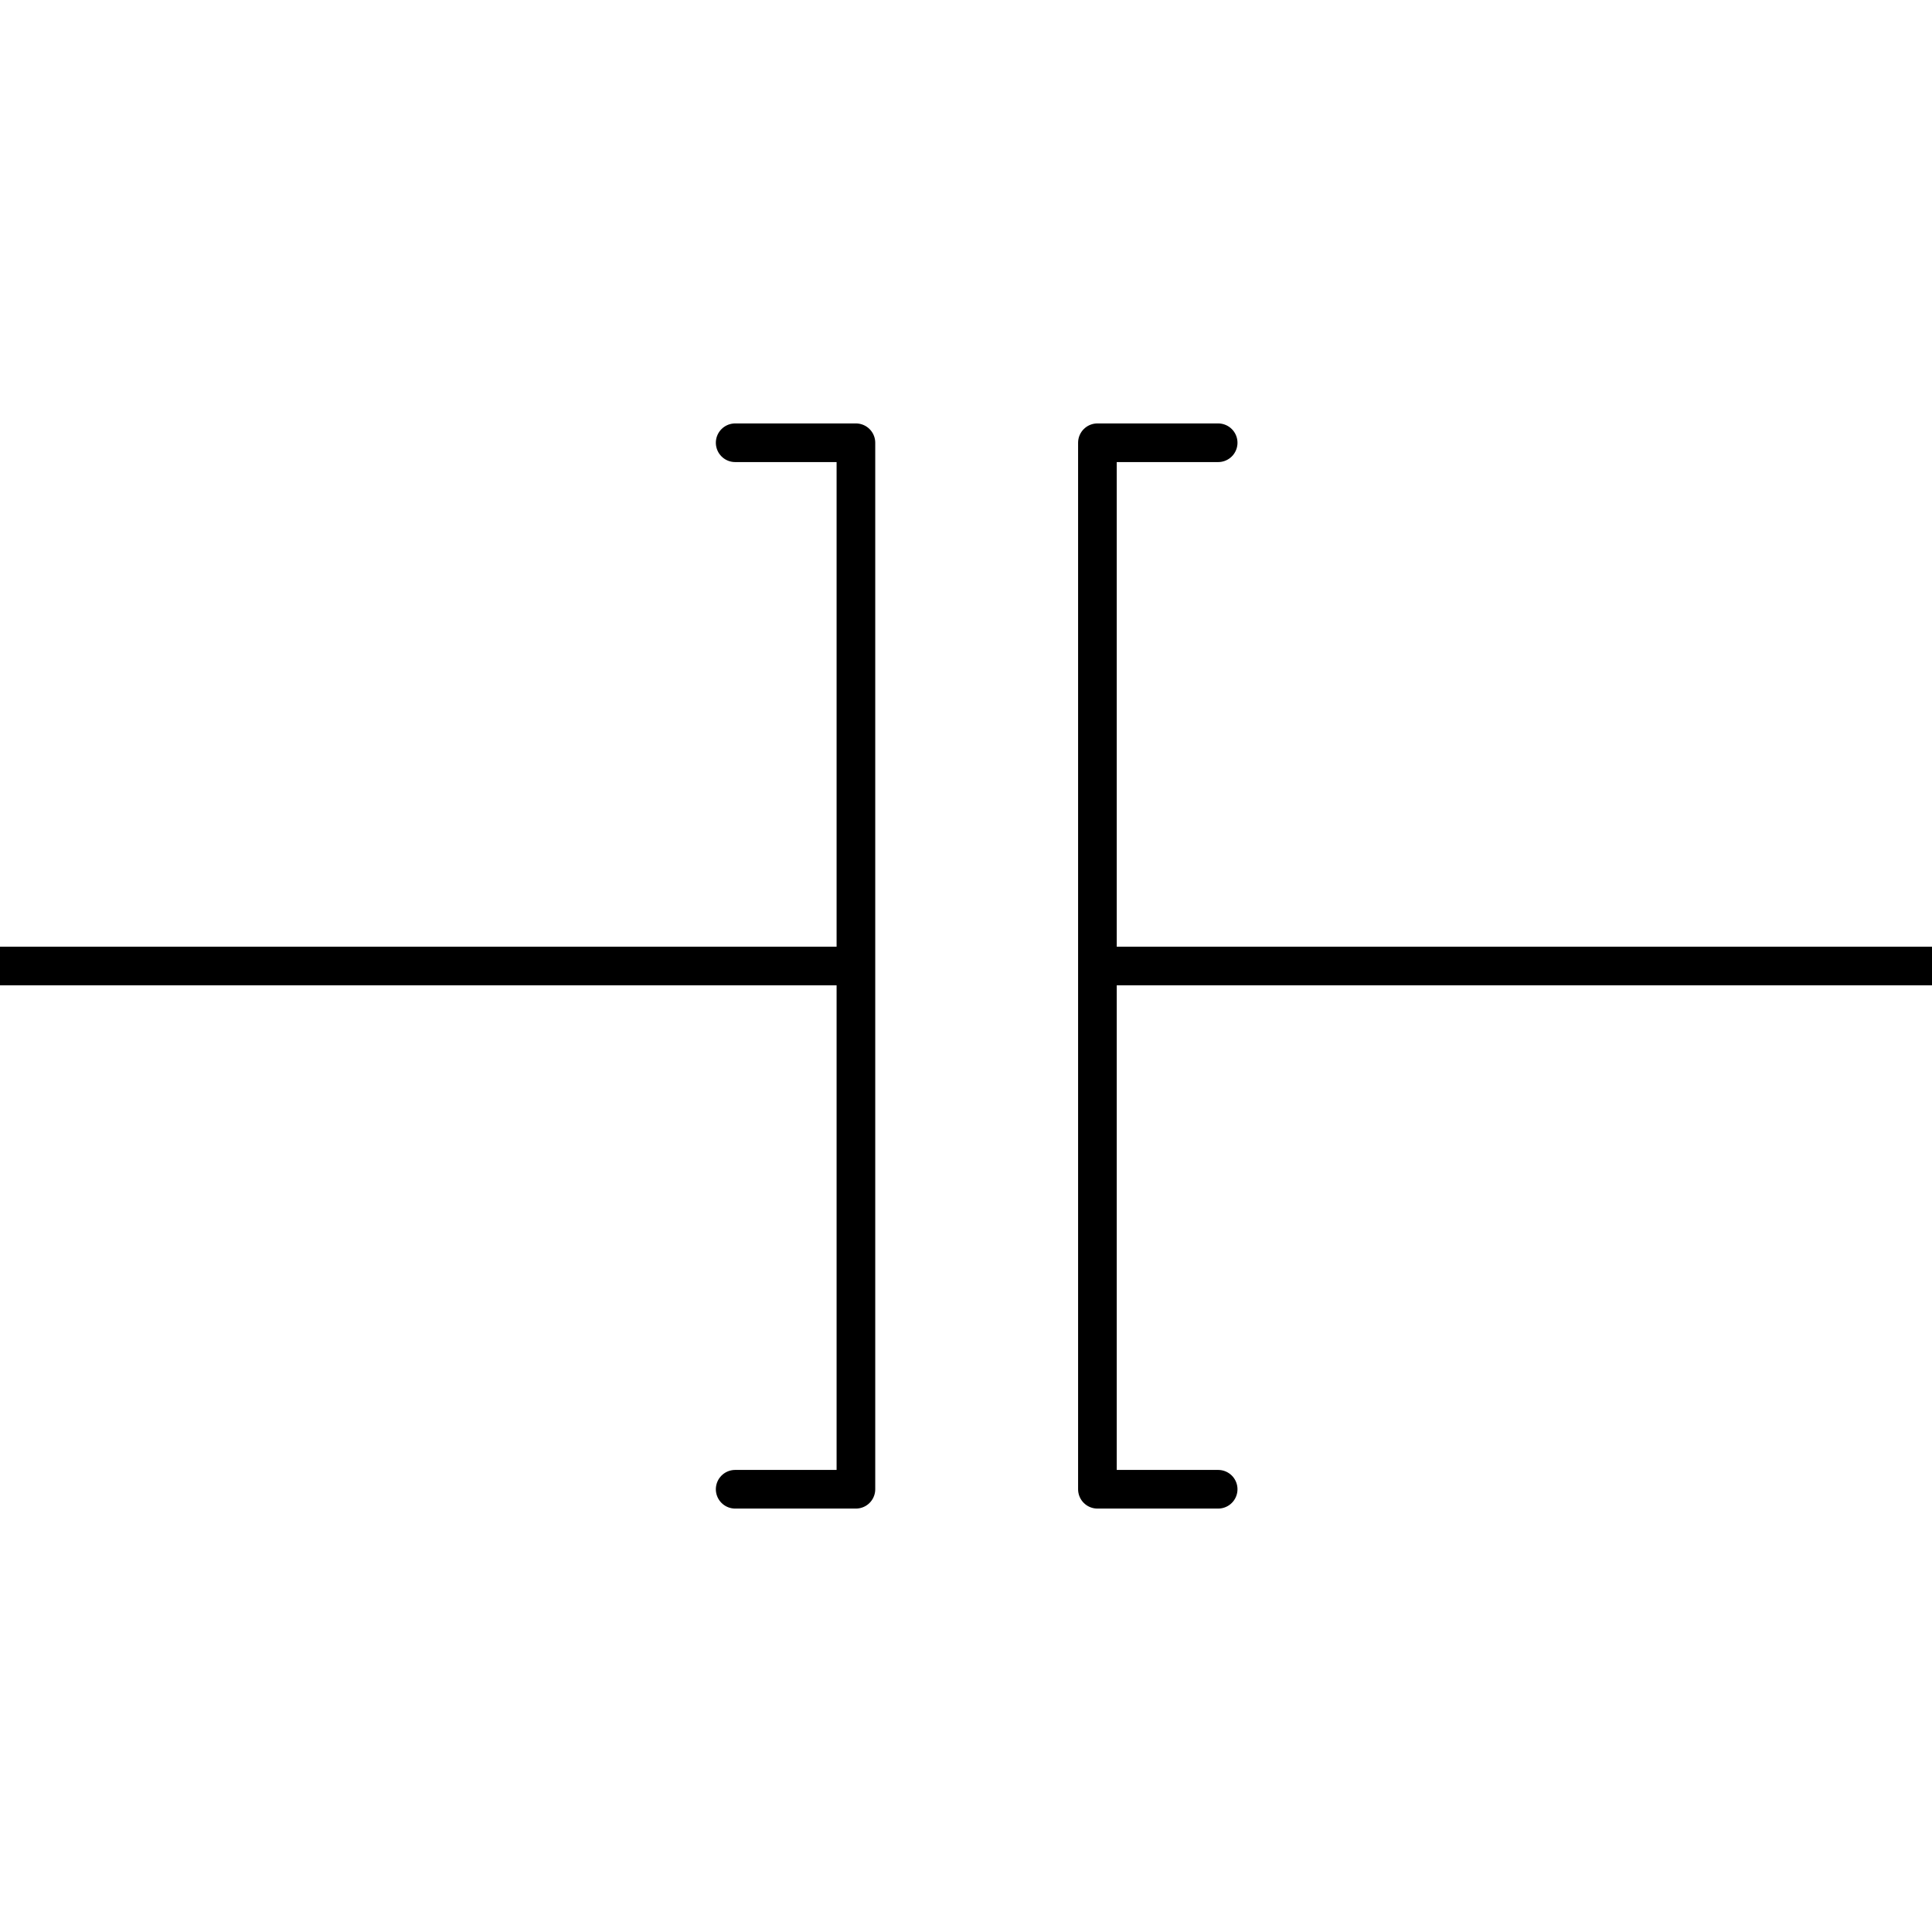
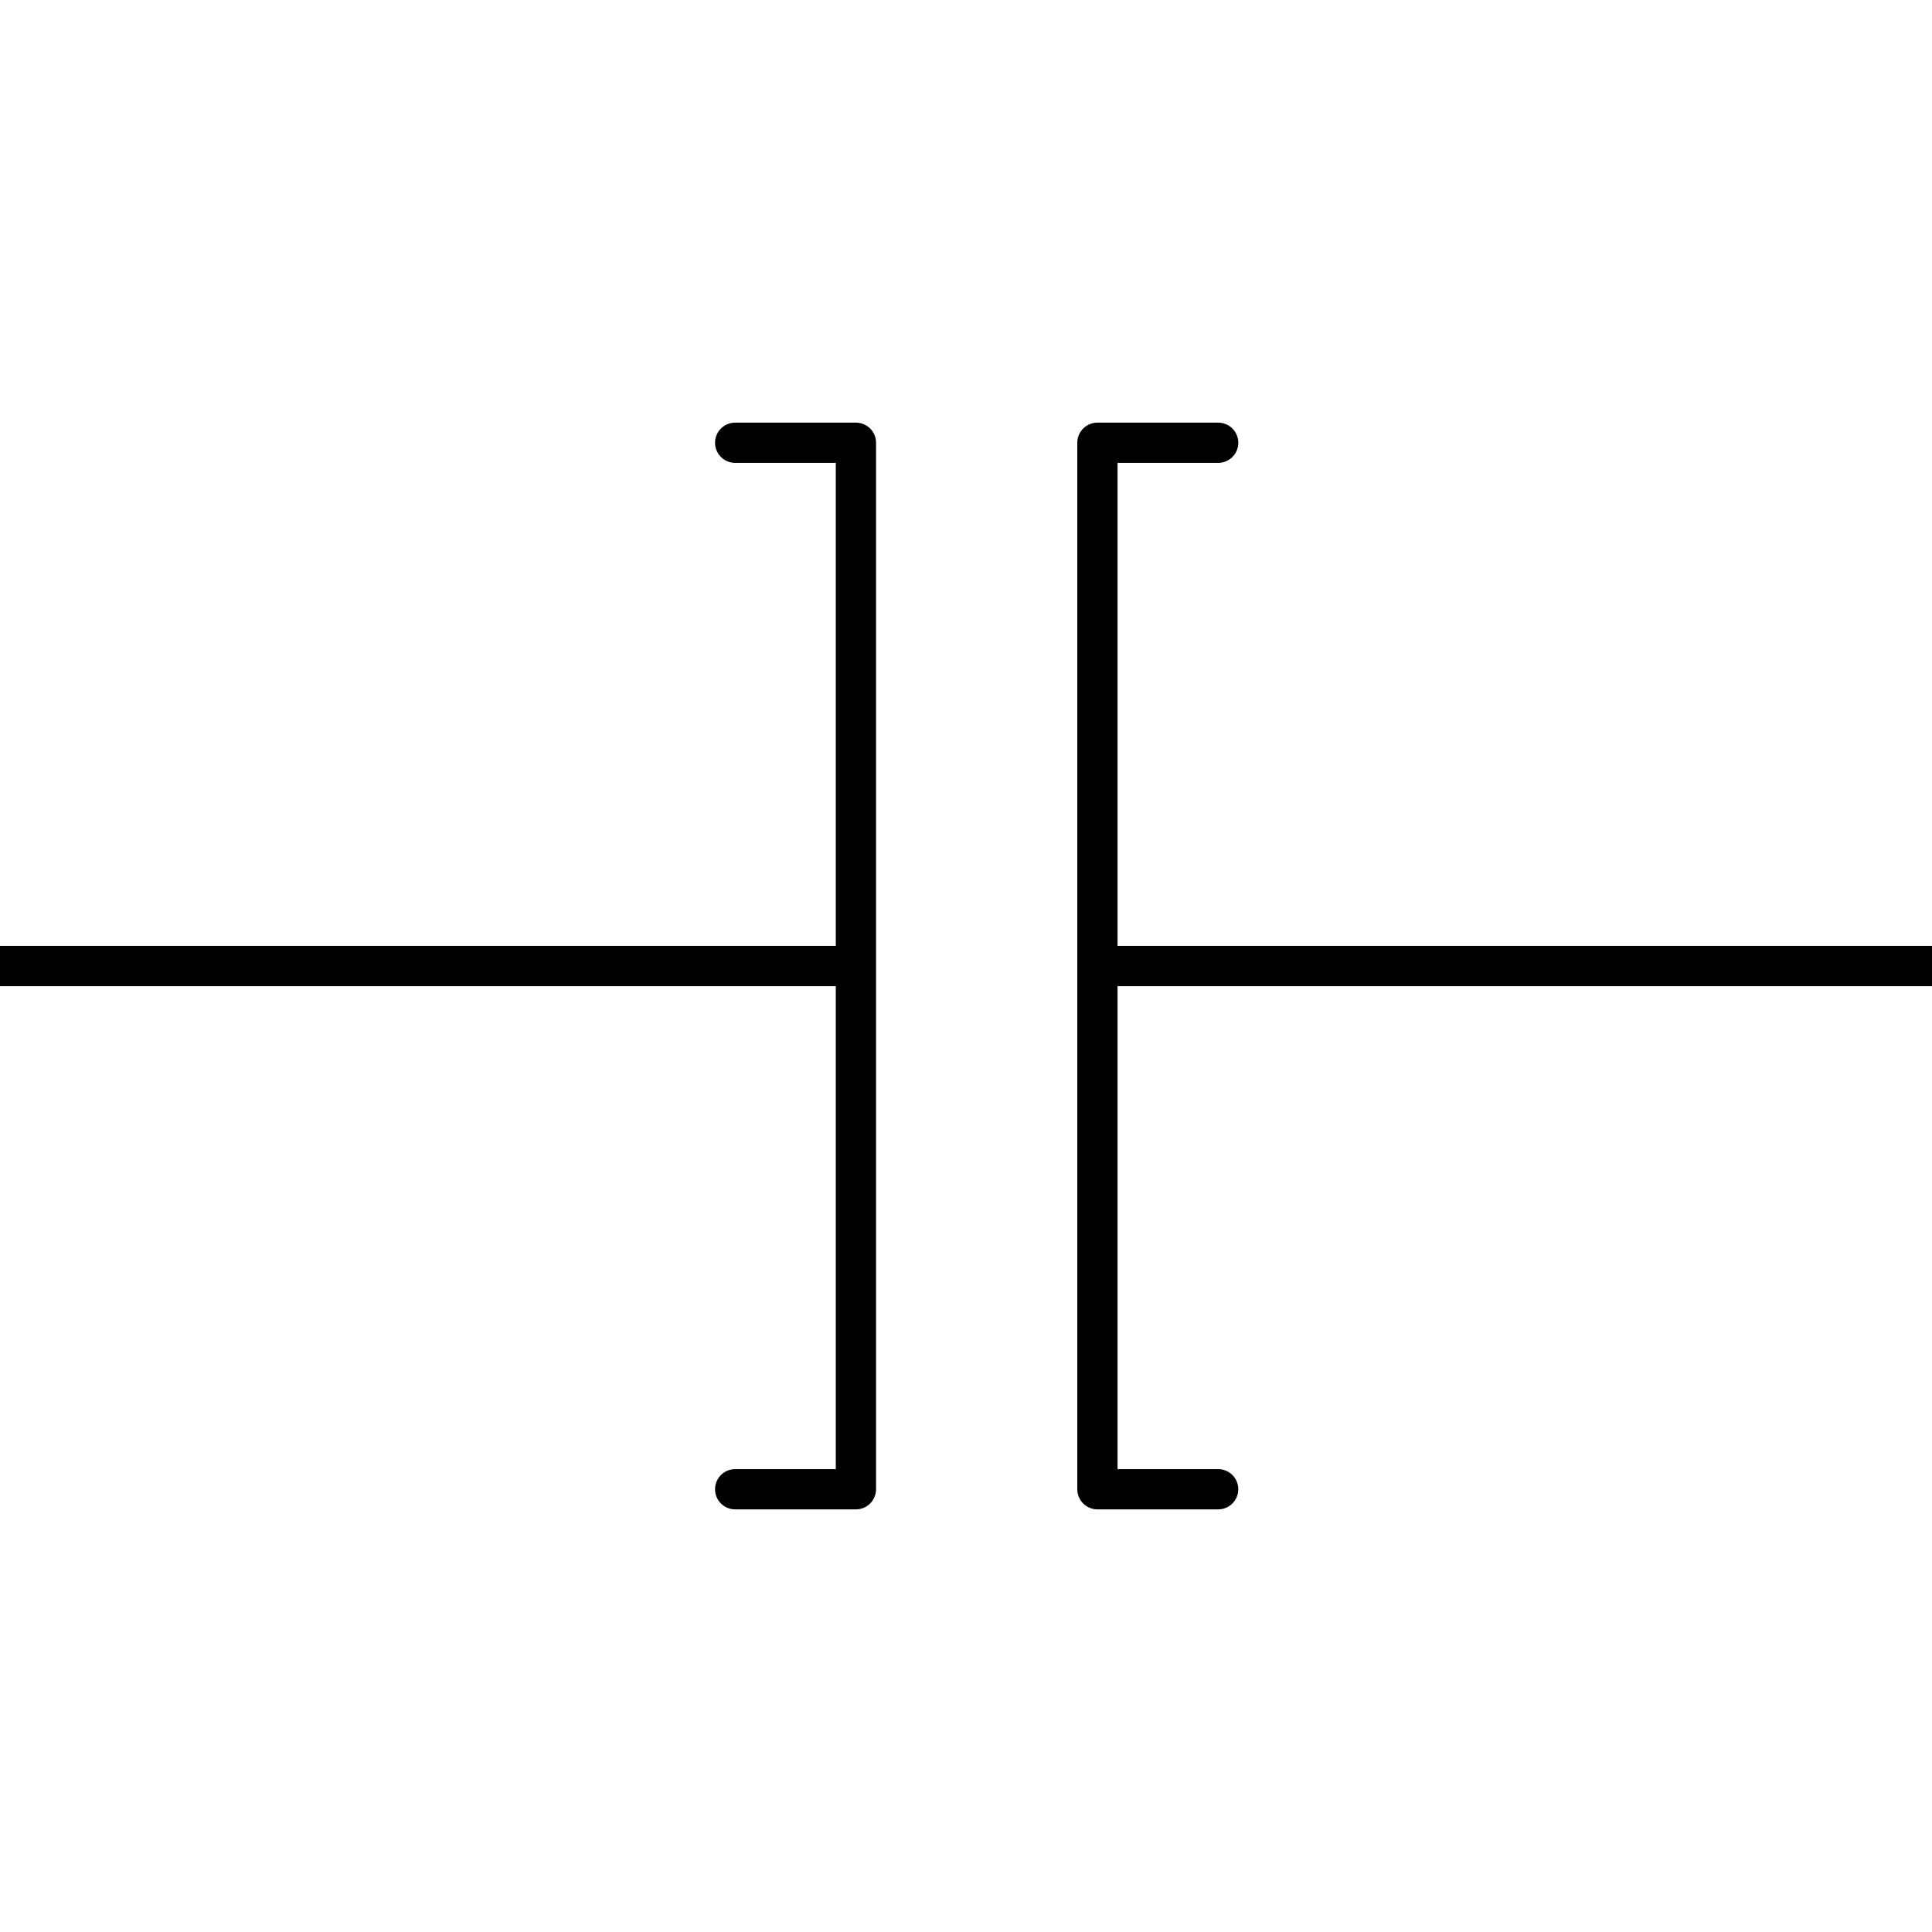
<svg xmlns="http://www.w3.org/2000/svg" width="0.5in" height="0.5in" viewBox="0 0 12.7 12.7" version="1.1" id="svg1">
  <defs id="defs1" />
  <g id="layer1">
-     <g id="g8" transform="translate(2.777726,1.725084)">
-       <g id="g6859" transform="matrix(0.2645833,0,0,0.2645833,-2.310737,-1.328209)" style="stroke-width:0.96;stroke-dasharray:none">
-         <path d="m 16.5,9.5 h 3 V 35.5 h -3" id="path8" style="fill:none;stroke:#000000;stroke-width:0.96;stroke-linecap:round;stroke-linejoin:round;stroke-dasharray:none" />
-         <path d="m 28.5,9.5 h -3 V 35.5 h 3" id="path10" style="fill:none;stroke:#000000;stroke-width:0.96;stroke-linecap:round;stroke-linejoin:round;stroke-dasharray:none" />
+     <g id="g8" transform="translate(2.777726,1.725084)" style="stroke-width:0.265;stroke-dasharray:none">
+       <g id="g6859" transform="matrix(0.2645833,0,0,0.2645833,-2.310737,-1.328209)" style="stroke-width:1;stroke-dasharray:none">
+         <path d="m 16.5,9.5 h 3 V 35.5 h -3" id="path8" style="fill:none;stroke:#000000;stroke-width:1;stroke-linecap:round;stroke-linejoin:round;stroke-dasharray:none" />
+         <path d="m 28.5,9.5 h -3 V 35.5 h 3" id="path10" style="fill:none;stroke:#000000;stroke-width:1;stroke-linecap:round;stroke-linejoin:round;stroke-dasharray:none" />
      </g>
-       <path style="fill:none;stroke:#000000;stroke-width:0.254;stroke-linecap:butt;stroke-linejoin:miter;stroke-miterlimit:4;stroke-dasharray:none;stroke-opacity:1" d="M -3.175,4.625 H 2.884" id="path6894" />
-       <path style="fill:none;stroke:#000000;stroke-width:0.254;stroke-linecap:butt;stroke-linejoin:miter;stroke-miterlimit:4;stroke-dasharray:none;stroke-opacity:1" d="m 4.557,4.625 h 5.762" id="path6929" />
+       <path style="fill:none;stroke:#000000;stroke-width:0.265;stroke-linecap:butt;stroke-linejoin:miter;stroke-miterlimit:4;stroke-dasharray:none;stroke-opacity:1" d="M -3.175,4.625 H 2.884" id="path6894" />
+       <path style="fill:none;stroke:#000000;stroke-width:0.265;stroke-linecap:butt;stroke-linejoin:miter;stroke-miterlimit:4;stroke-dasharray:none;stroke-opacity:1" d="m 4.557,4.625 h 5.762" id="path6929" />
    </g>
  </g>
</svg>
